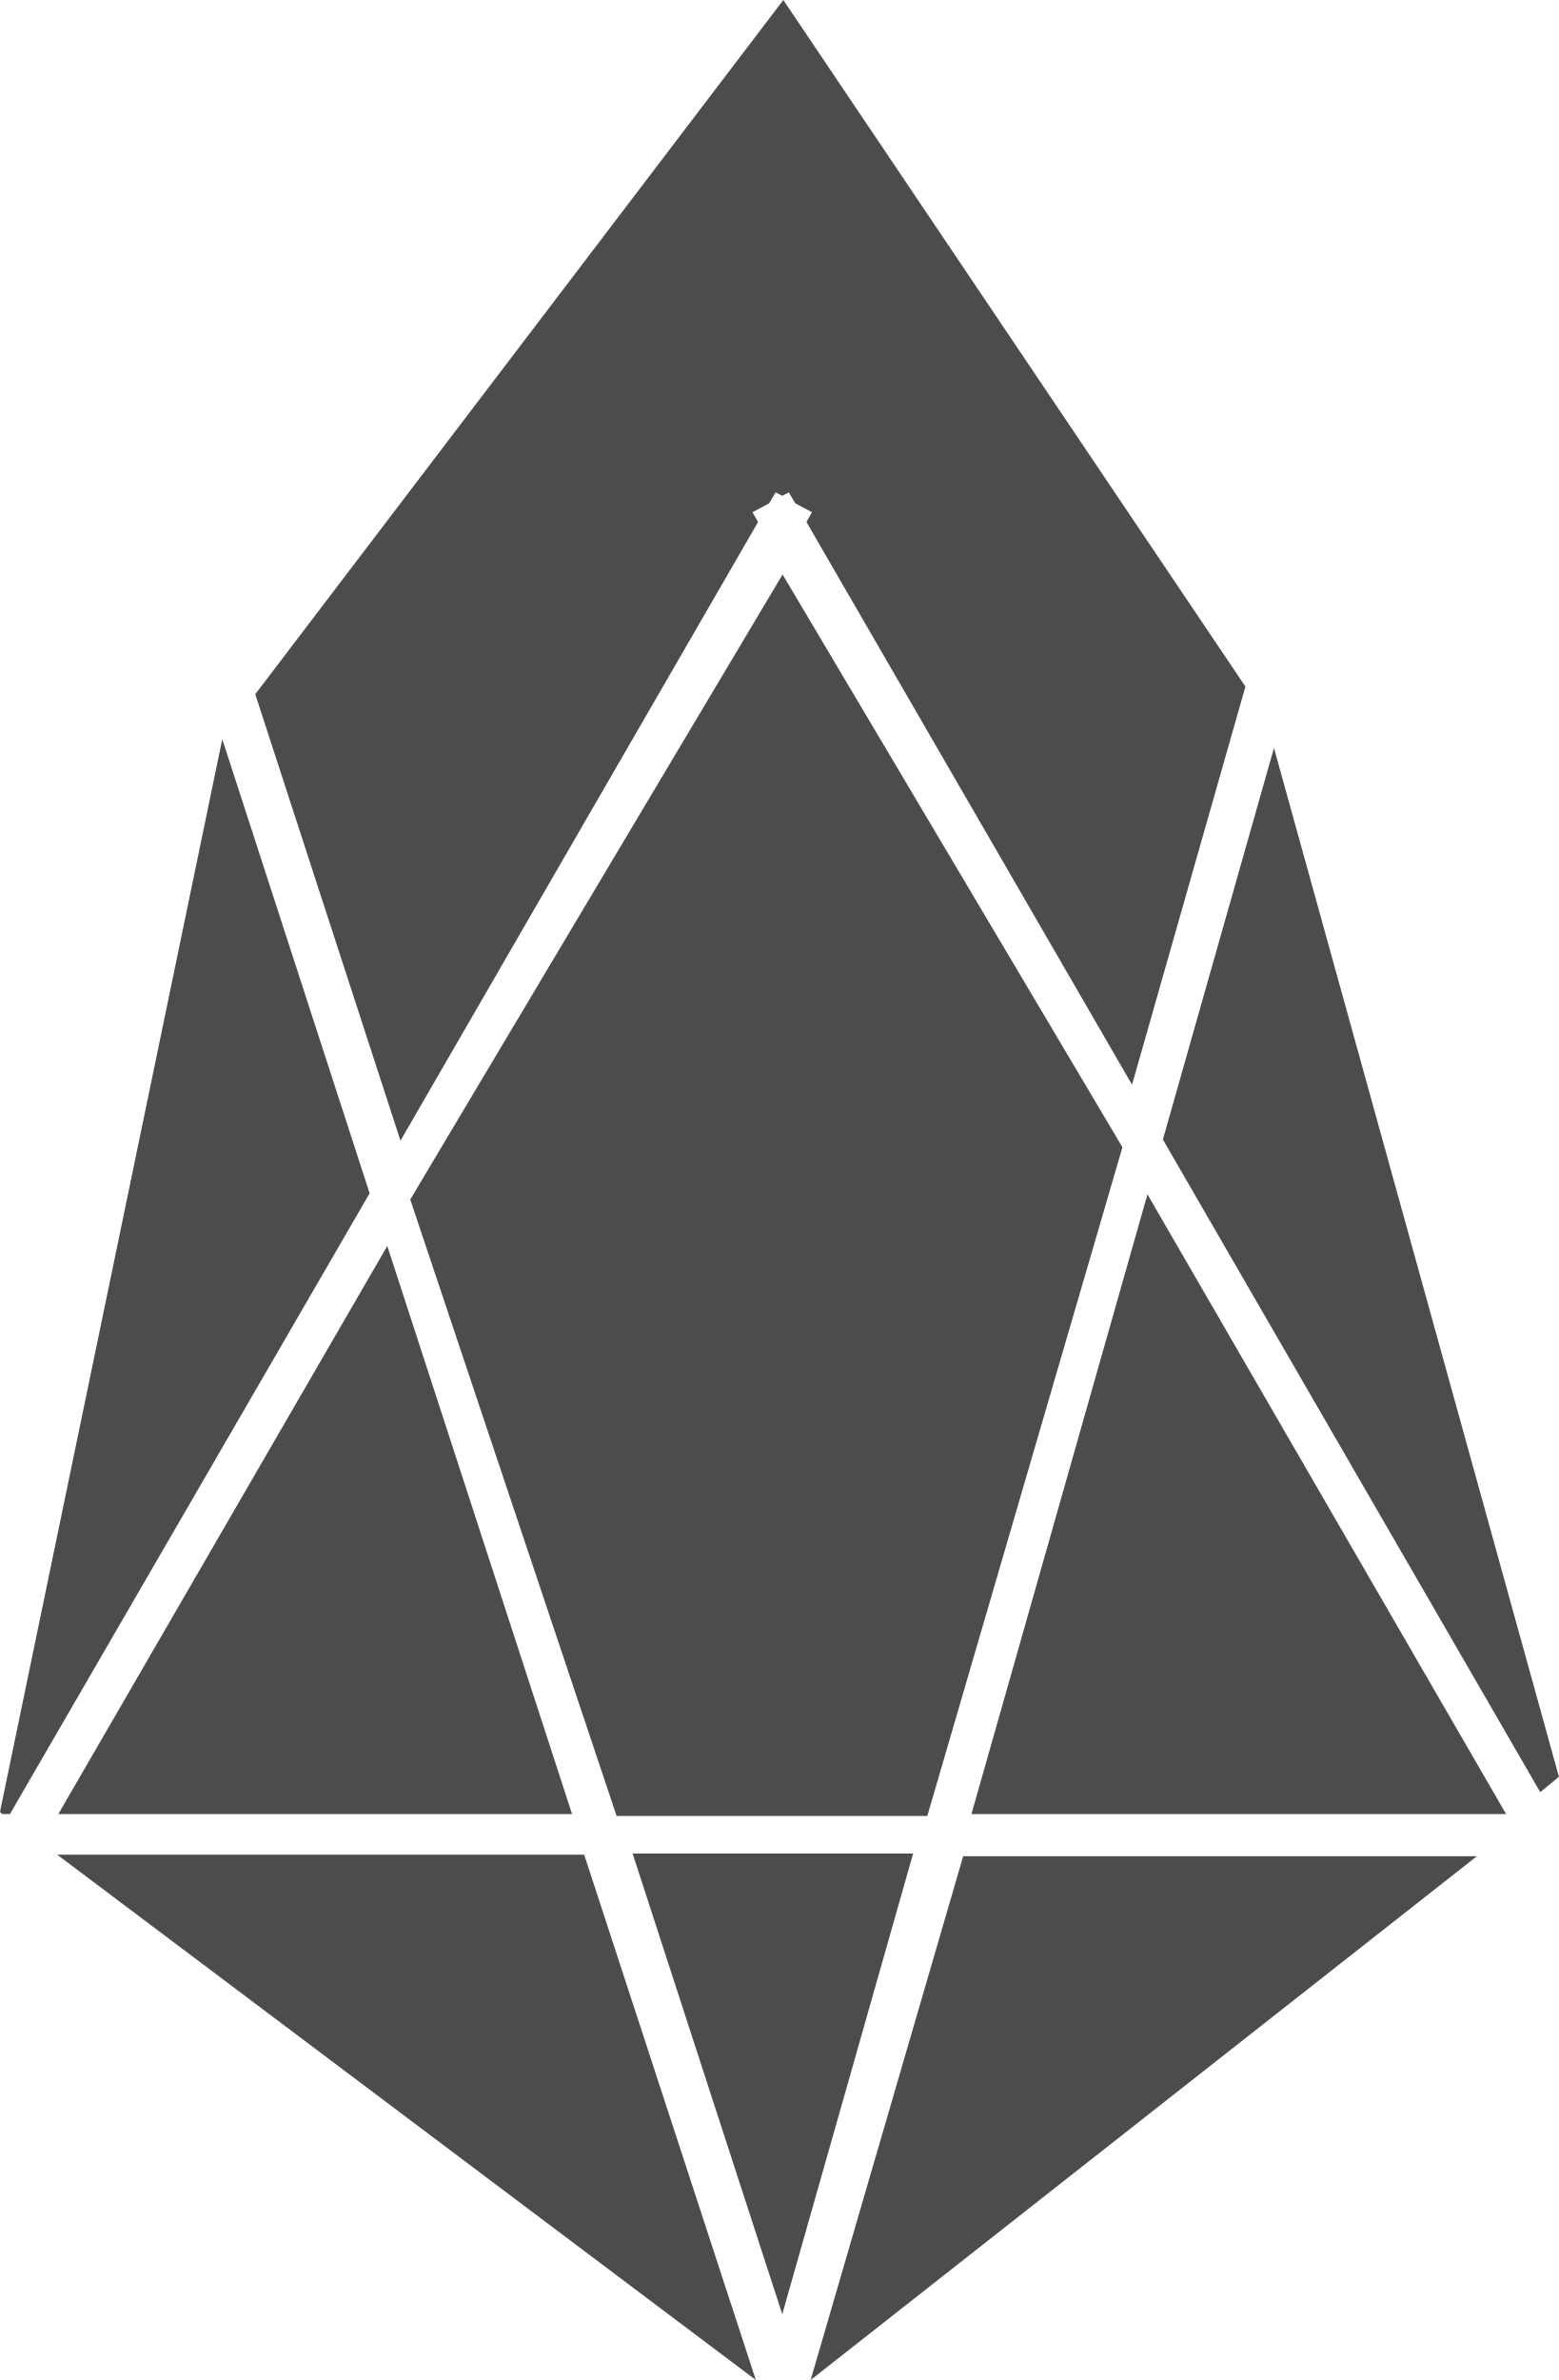
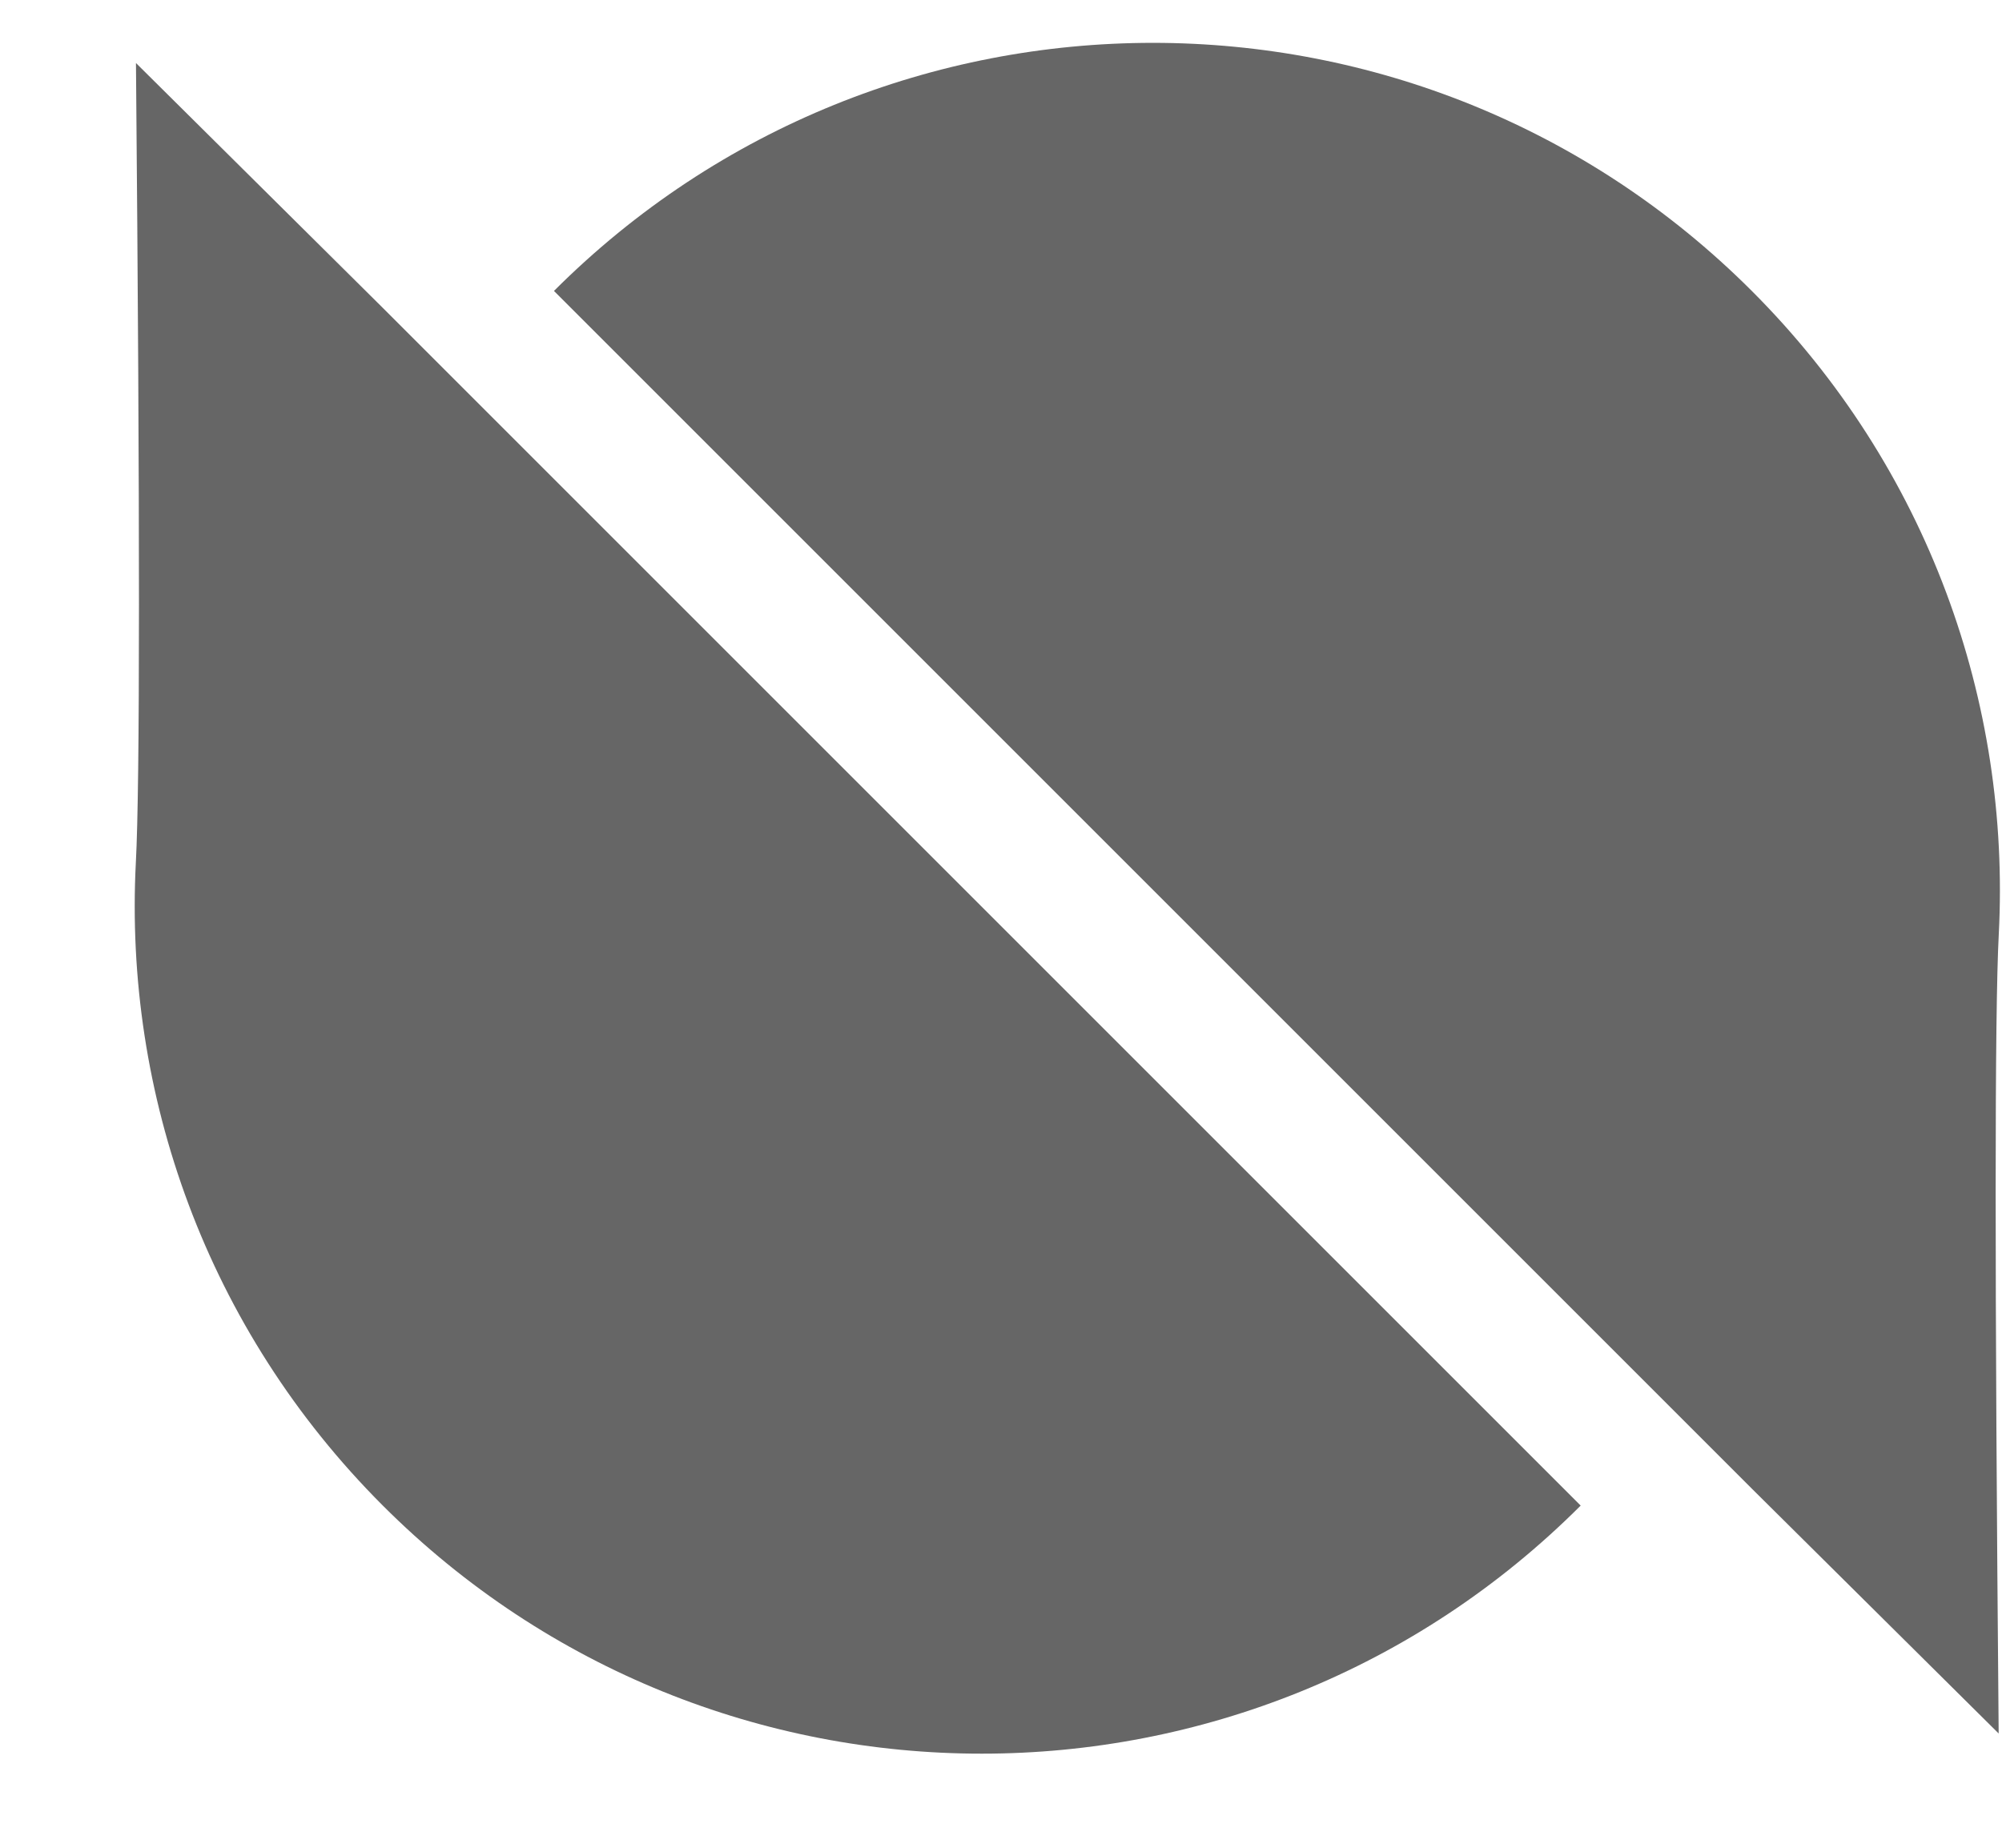
- <svg xmlns="http://www.w3.org/2000/svg" width="19px" height="29px" viewBox="0 0 19 29" version="1.1">
-   <g id="Page-1" stroke="none" stroke-width="1" fill="none" fill-rule="evenodd" opacity="0.701">
-     <g id="文章详情" transform="translate(-322, -812)" fill="#000000" fill-rule="nonzero">
-       <g id="ic_EOS" transform="translate(322, 812)">
-         <path d="M4.505,14.54 L2.709,9.007 L0,22.077 L0.027,22.104 L0.121,22.104 L4.505,14.54 Z M0.697,22.599 L9.212,29 L7.12,22.599 L0.697,22.599 Z M9.239,6.361 L9.171,6.241 L9.373,6.134 L9.453,6 L9.534,6.041 L9.614,6 L9.694,6.134 L9.896,6.241 L9.829,6.361 L13.797,13.217 L15.179,8.366 L9.547,0 L3.111,8.459 L4.881,13.899 L9.239,6.361 Z M11.84,22.104 L18.356,22.104 L13.985,14.553 L11.84,22.104 Z M0.711,22.104 L6.972,22.104 L4.72,15.182 L0.711,22.104 Z M18.772,21.837 L19,21.65 L15.527,9.114 L14.173,13.885 L18.772,21.837 Z M9.534,28.198 L11.129,22.585 L7.71,22.585 L9.534,28.198 Z" id="形状" />
-         <path d="M5,14.616 L7.515,22.127 L11.302,22.127 L13.68,13.979 L9.538,7 L5,14.616 Z M9.88,29 L18,22.618 L11.739,22.618 L9.88,29 Z" id="形状" />
+ <svg xmlns="http://www.w3.org/2000/svg" width="13px" height="12px" viewBox="0 0 13 12" version="1.1">
+   <g id="Page-1" stroke="none" stroke-width="1" fill="none" fill-rule="evenodd" opacity="0.598">
+     <g id="文章详情" transform="translate(-43, -980)" fill="#000000">
+       <g id="分组-4" transform="translate(38, 913)">
+         <g id="分组-3-copy" transform="translate(2, 65)">
+           <path d="M7.761,11.785 C10.799,11.785 13.261,9.323 13.261,6.285 L2.261,6.285 L0.003,6.294 C2.112,8.366 3.336,9.59 3.673,9.965 C4.68,11.082 6.139,11.785 7.761,11.785 Z" id="椭圆形" transform="translate(6.632128, 9.035134) rotate(45) translate(-6.632128, -9.035134) " />
+           <path d="M14.358,9.382 C17.396,9.382 19.858,6.92 19.858,3.882 L8.858,3.882 L6.6,3.891 C8.709,5.963 9.933,7.187 10.27,7.562 C11.277,8.679 12.736,9.382 14.358,9.382 Z" id="椭圆形" transform="translate(13.22912, 6.632128) scale(-1, -1) rotate(45) translate(-13.22912, -6.632128) " />
+         </g>
      </g>
    </g>
  </g>
</svg>
